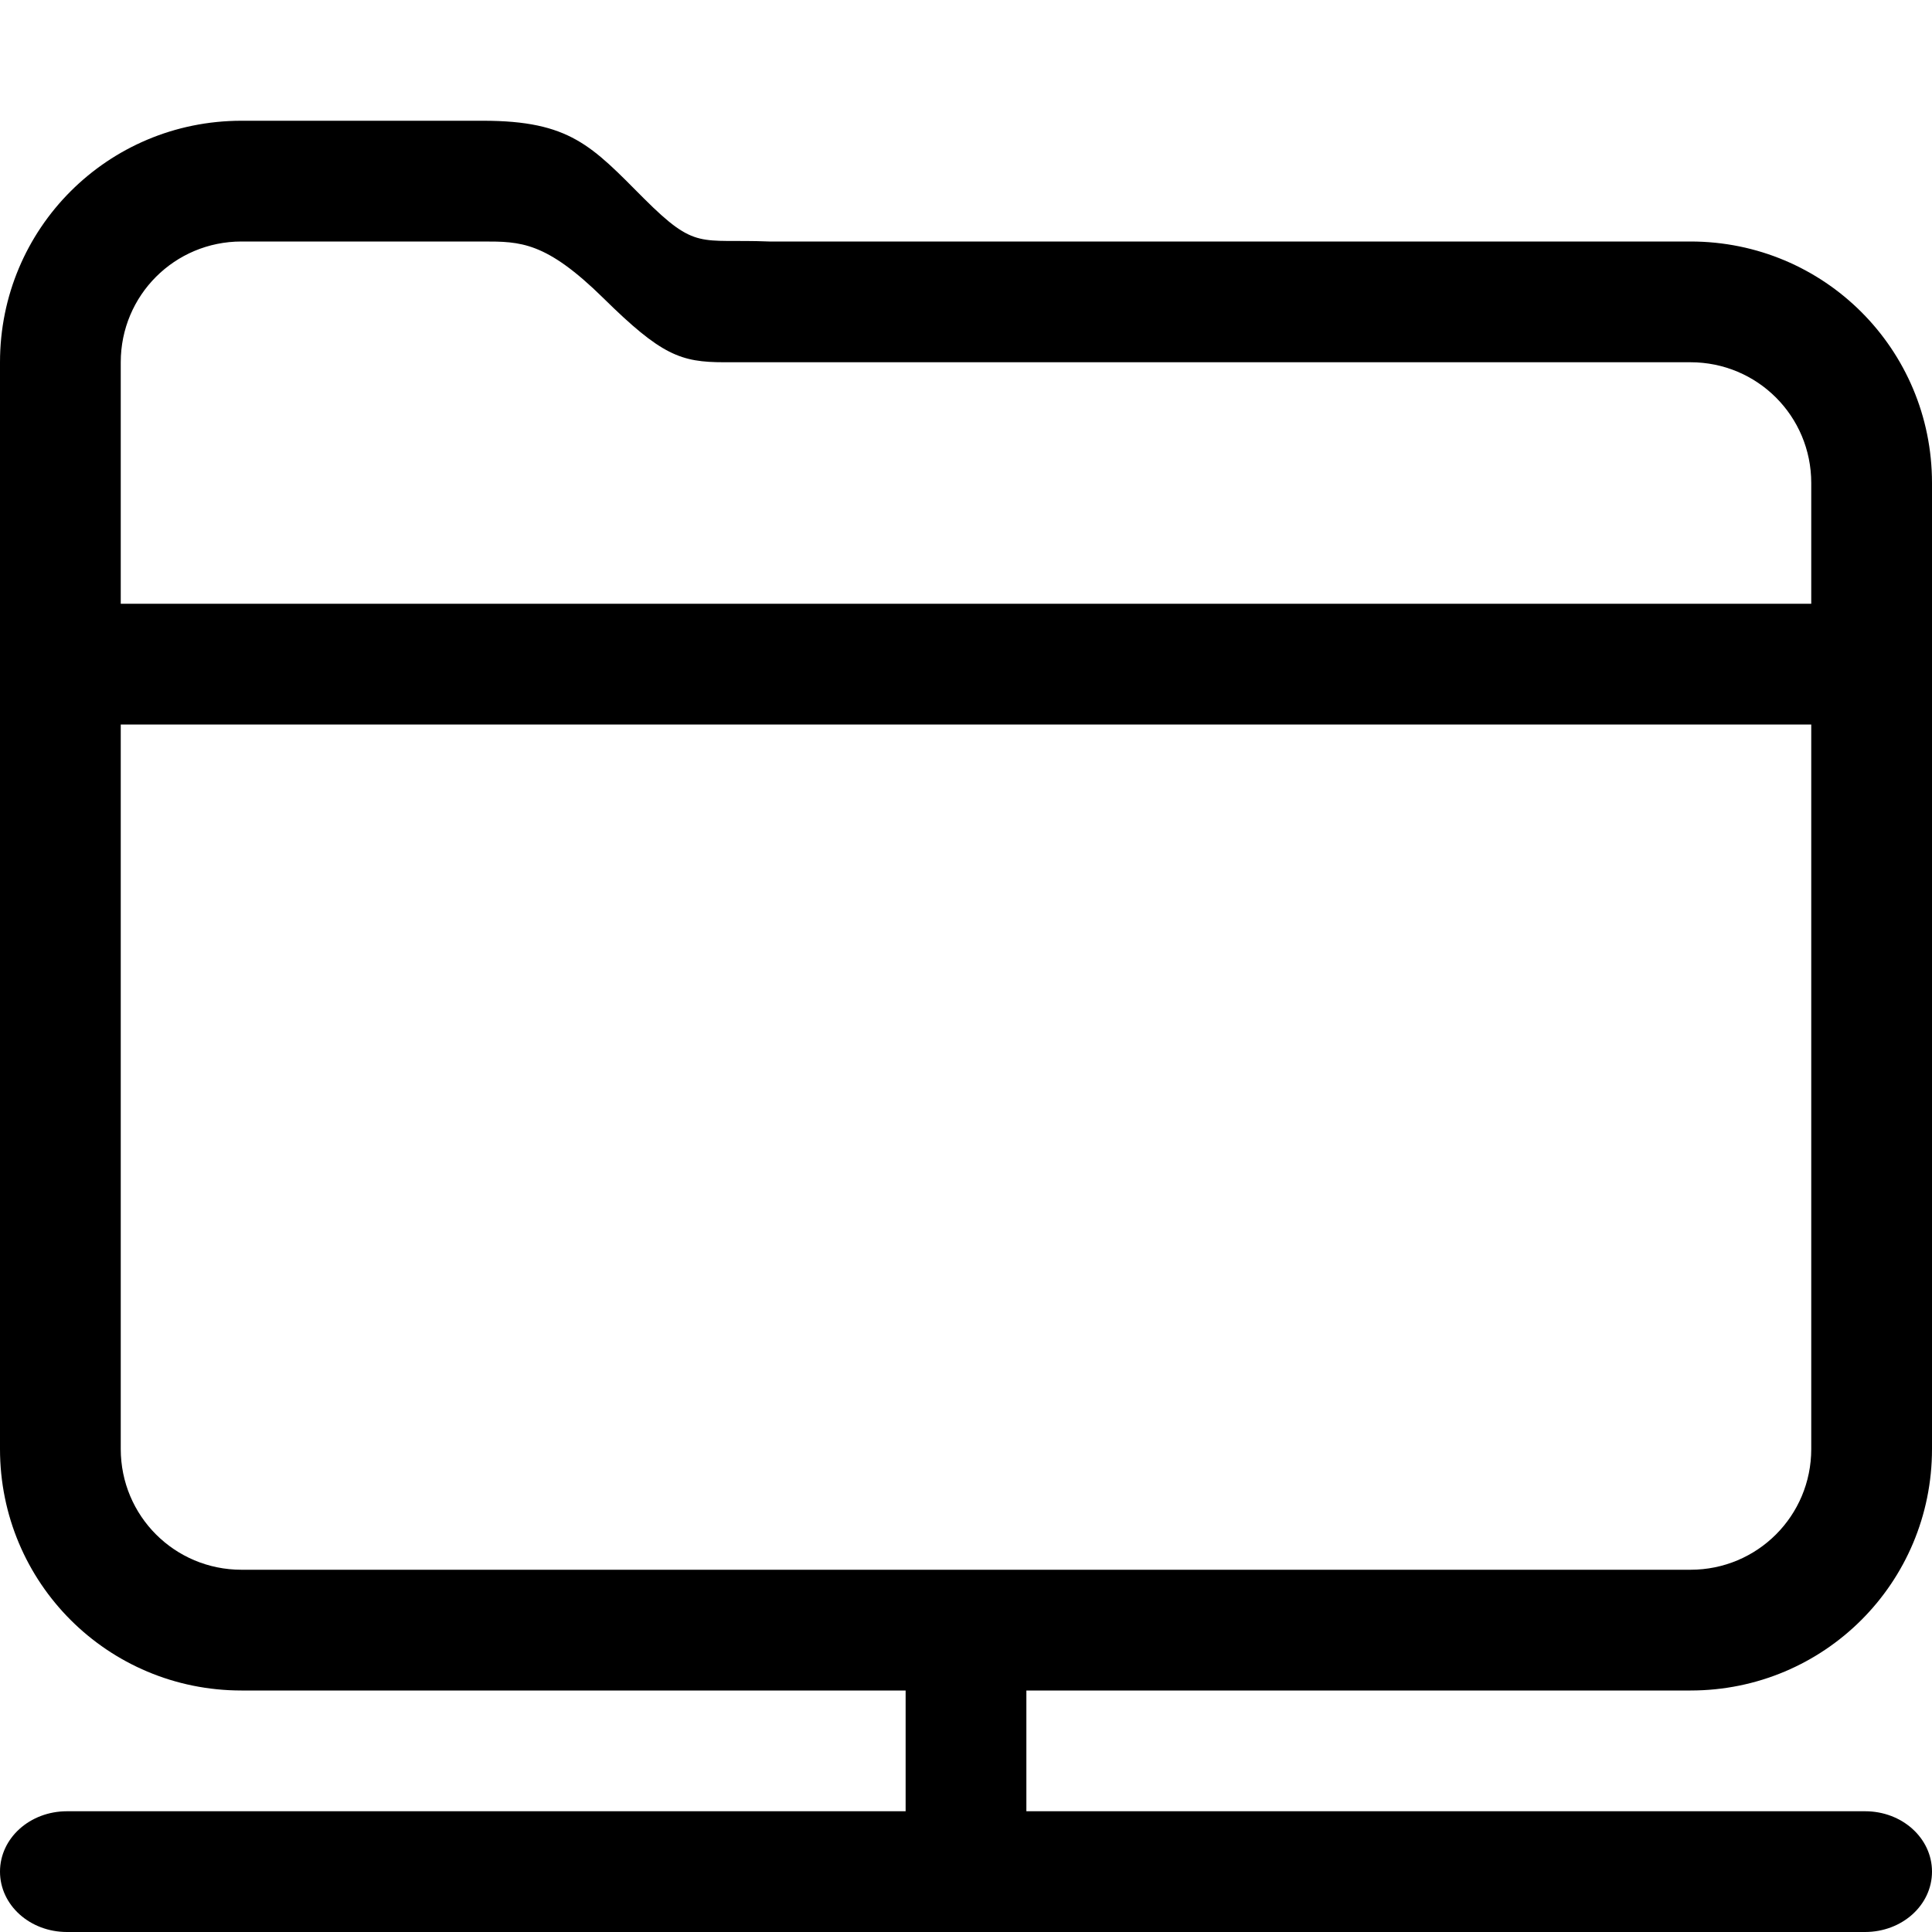
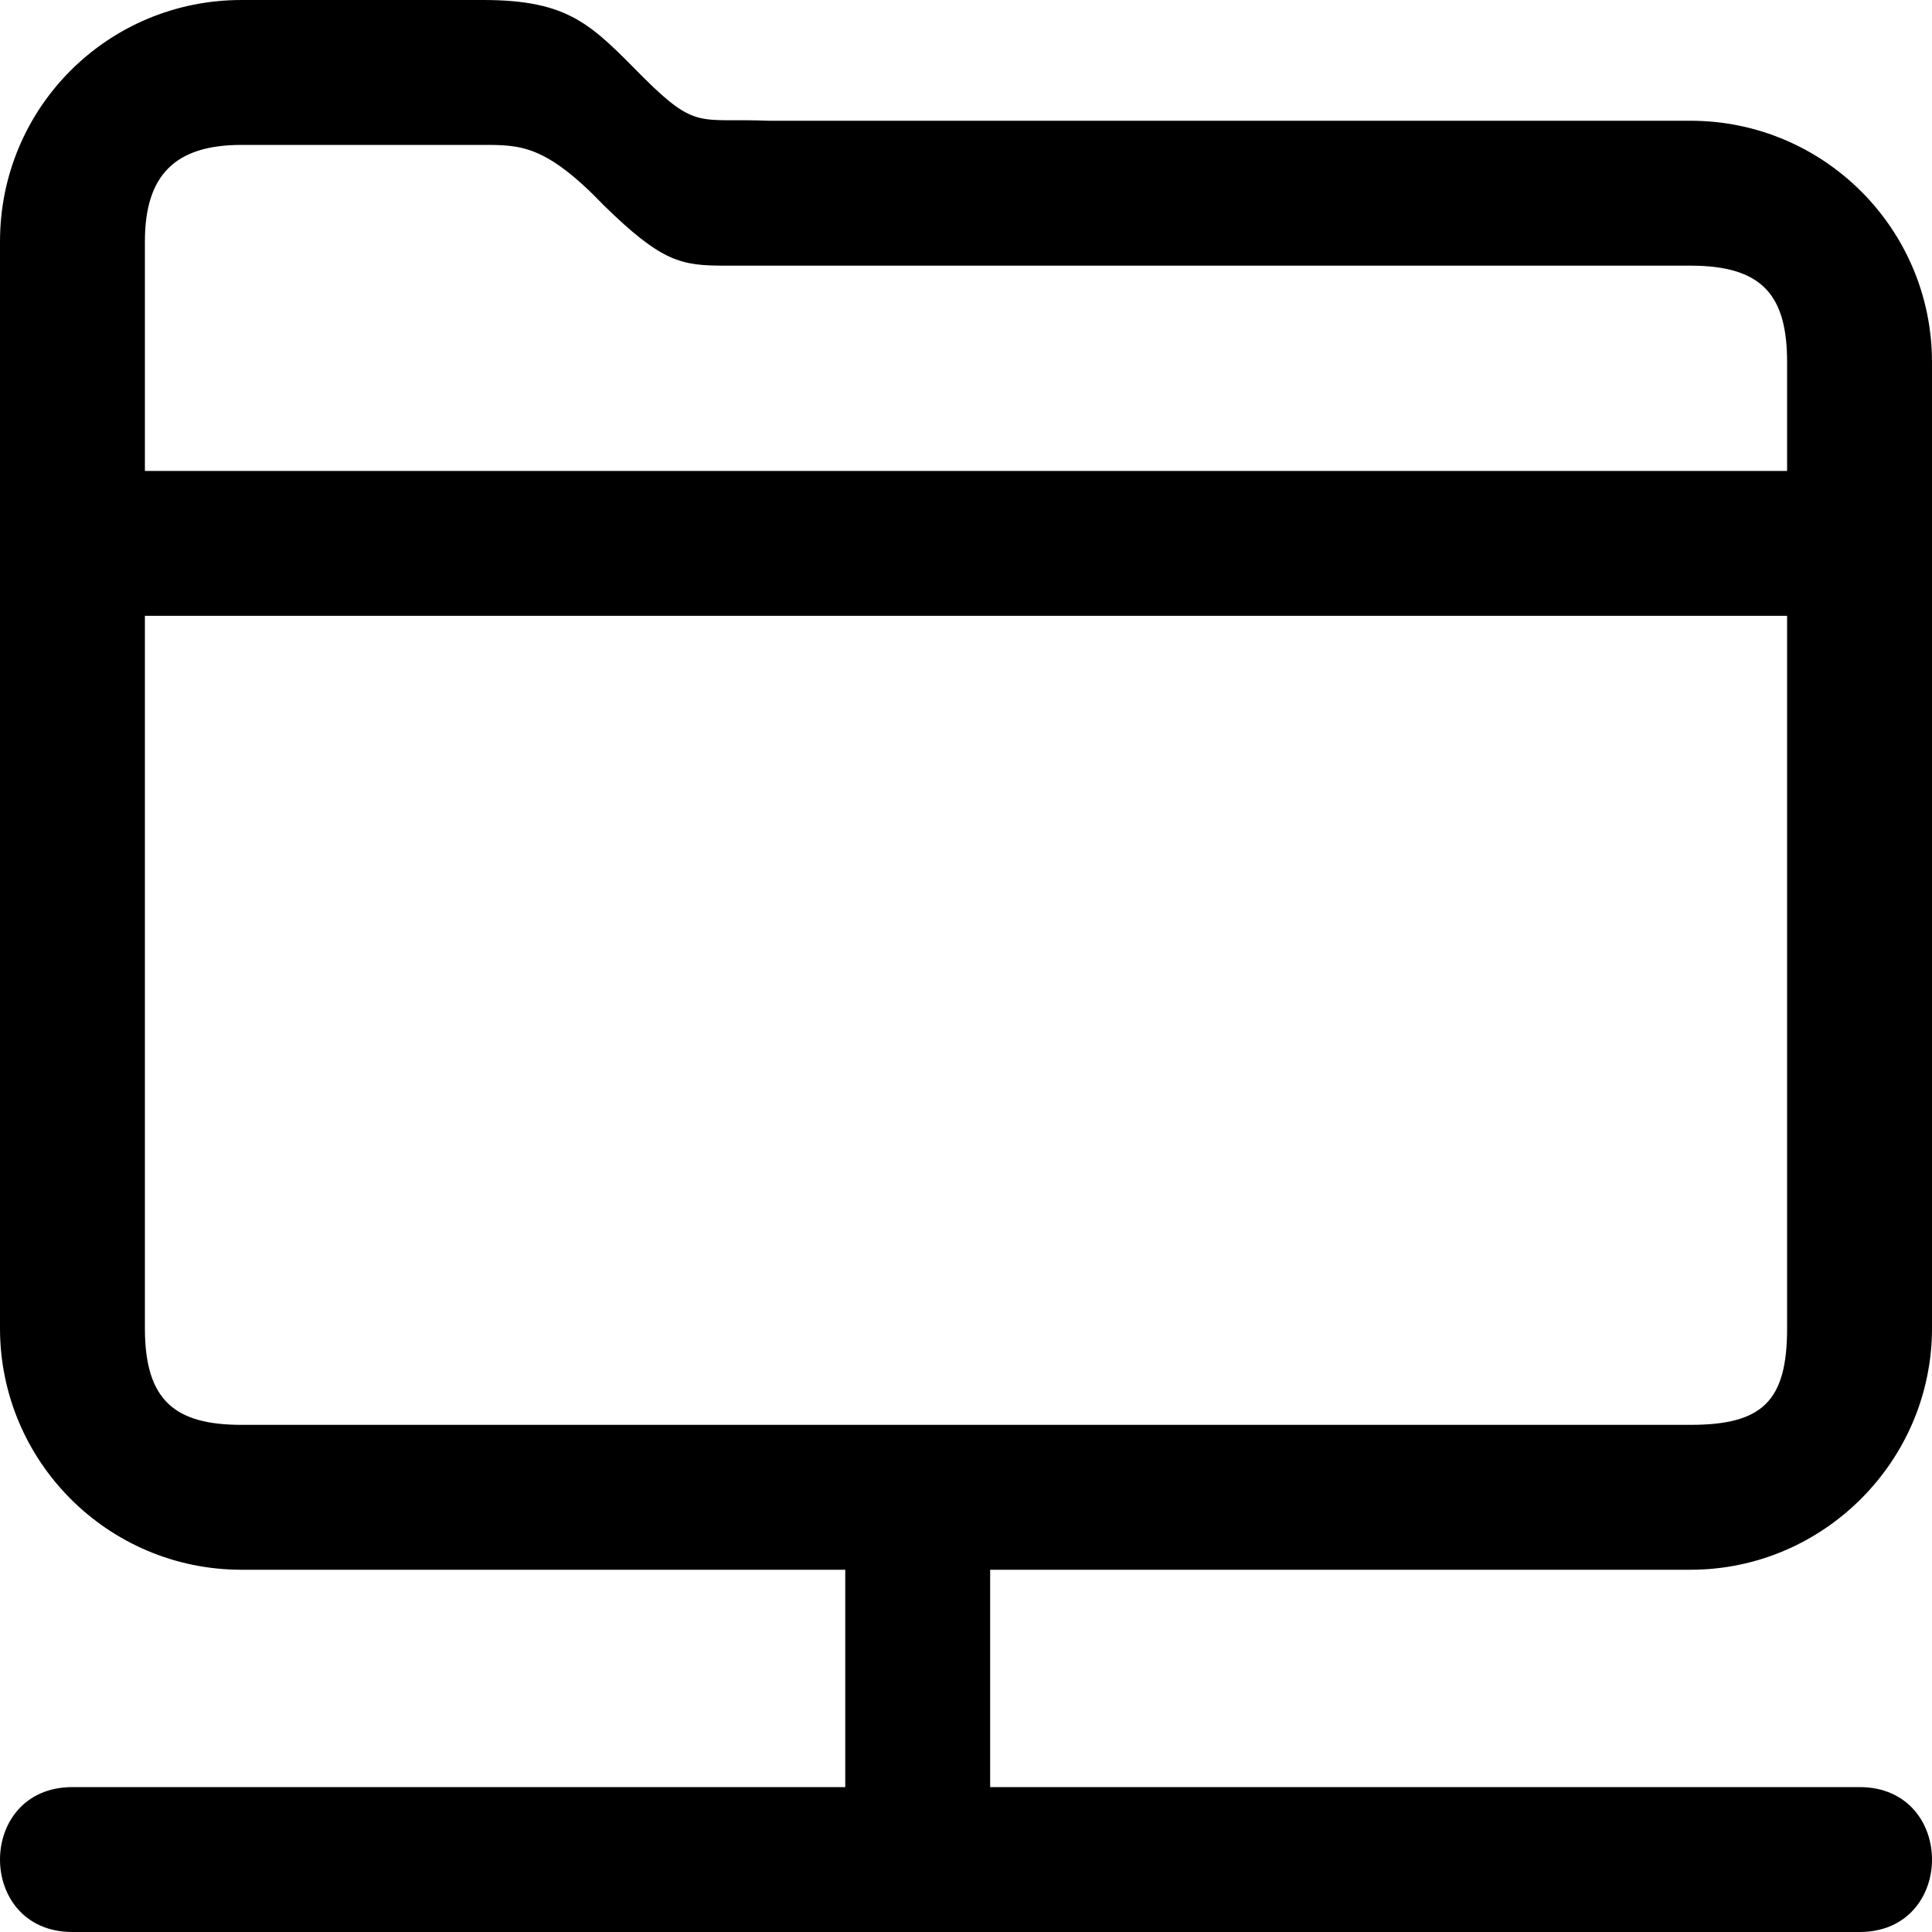
- <svg xmlns="http://www.w3.org/2000/svg" width="16" height="16" viewBox="0 0 16 16" fill="context-fill #8e8e98" fill-opacity="context-fill-opacity">
-   <path d="M2 1C.892 1 0 1.892 0 3v9c0 1.108.892 2 2 2h5.5v1H.555c-.308 0-.555.223-.555.5s.247.5.555.5h14.89c.308 0 .555-.223.555-.5s-.247-.5-.554-.5H8.5v-1H14c1.108 0 2-.892 2-2V4c0-1.108-.892-2-2-2H6.371c-.58-.023-.604.077-1.039-.357C4.9 1.209 4.72 1 4 1zm0 1h2c.311 0 .52 0 .998.47.479.472.639.53 1 .53H14c.554 0 1 .446 1 1v1H1V3c0-.554.446-1 1-1M1 6h14v6c0 .554-.446 1-1 1H2c-.554 0-1-.446-1-1z" />
+ <svg xmlns="http://www.w3.org/2000/svg" width="16" height="16" fill="context-fill #8e8e98" fill-opacity="context-fill-opacity" viewBox="0 0 16 16">
+   <path d="M2 0C.892 0 0 .892 0 2v9a2 2 0 0 0 2 2h5v1.8H.6c-.8 0-.8 1.2 0 1.2h14.8c.8 0 .8-1.2 0-1.2H8.2V13H14c1.1 0 2-.9 2-2V3a2 2 0 0 0-2-2H6.37c-.58-.023-.6.08-1.04-.357C4.9.209 4.72 0 4 0Zm0 1.2h2c.31 0 .52 0 1 .5.48.47.64.5 1 .5h8c.6 0 .8.25.8.8v.9H1.2V2c0-.55.25-.8.8-.8m-.8 3.9h13.6V11c0 .6-.2.8-.8.8H2c-.55 0-.8-.2-.8-.8Z" />
</svg>
